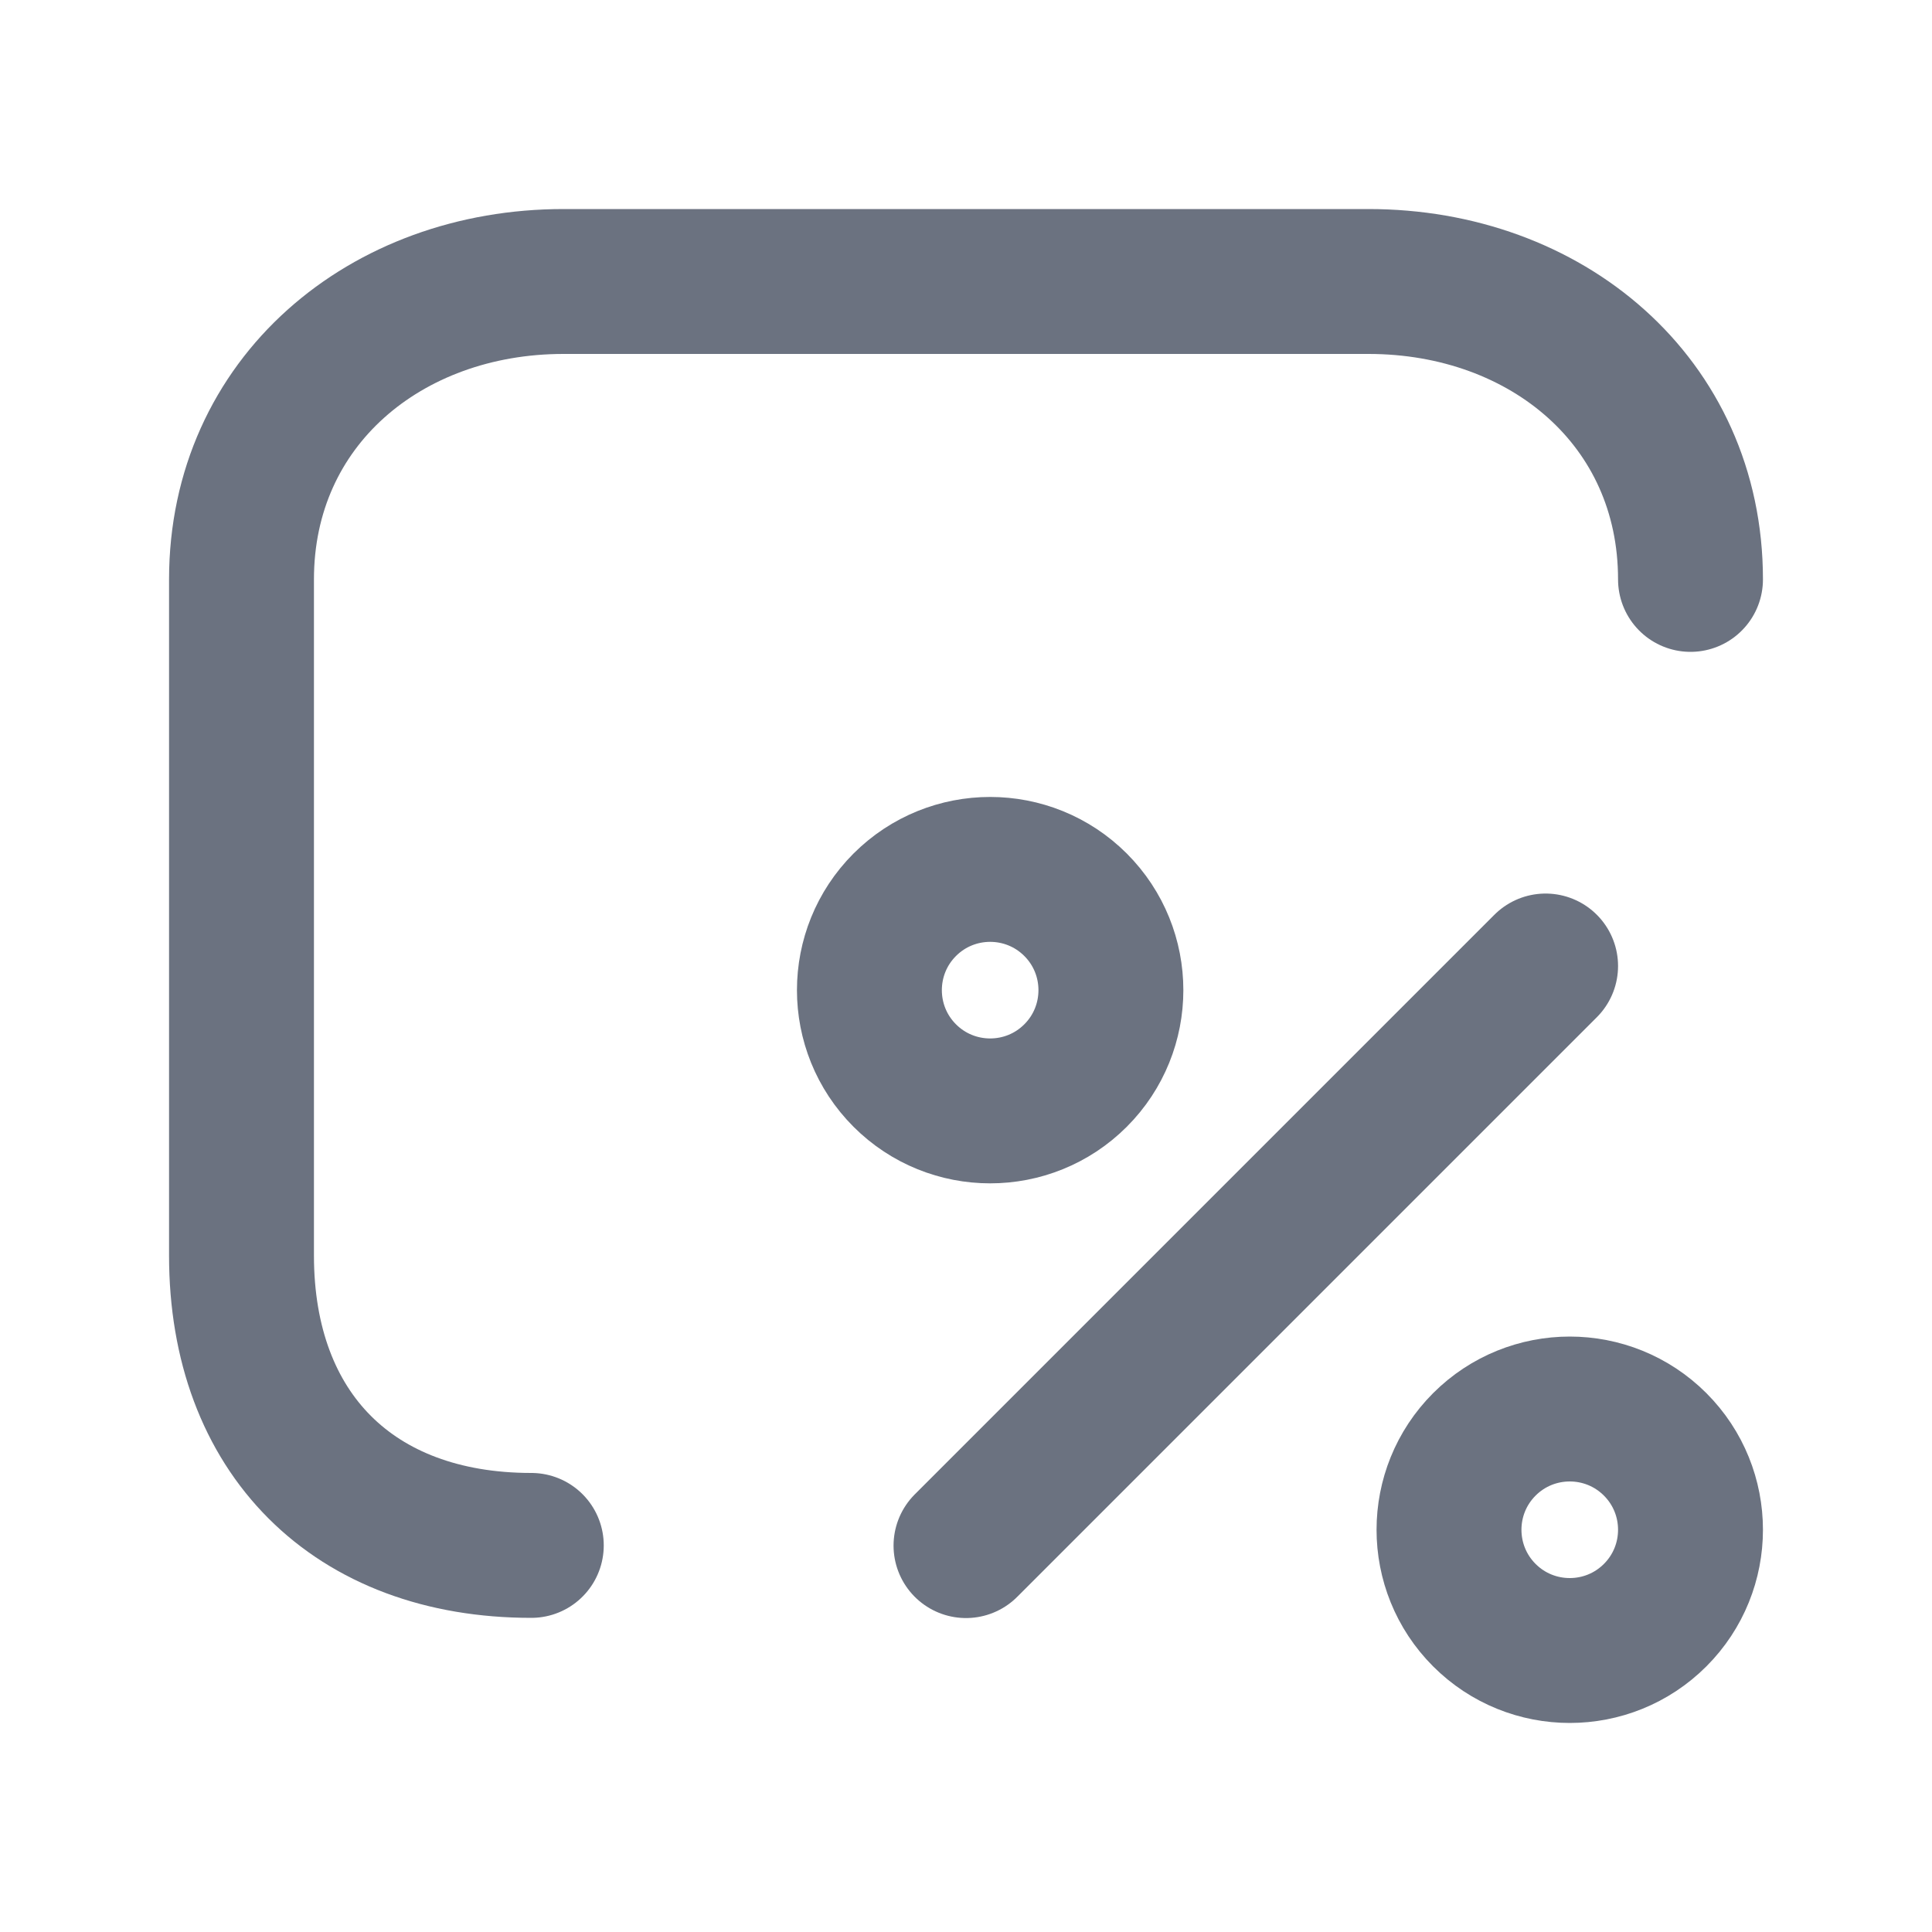
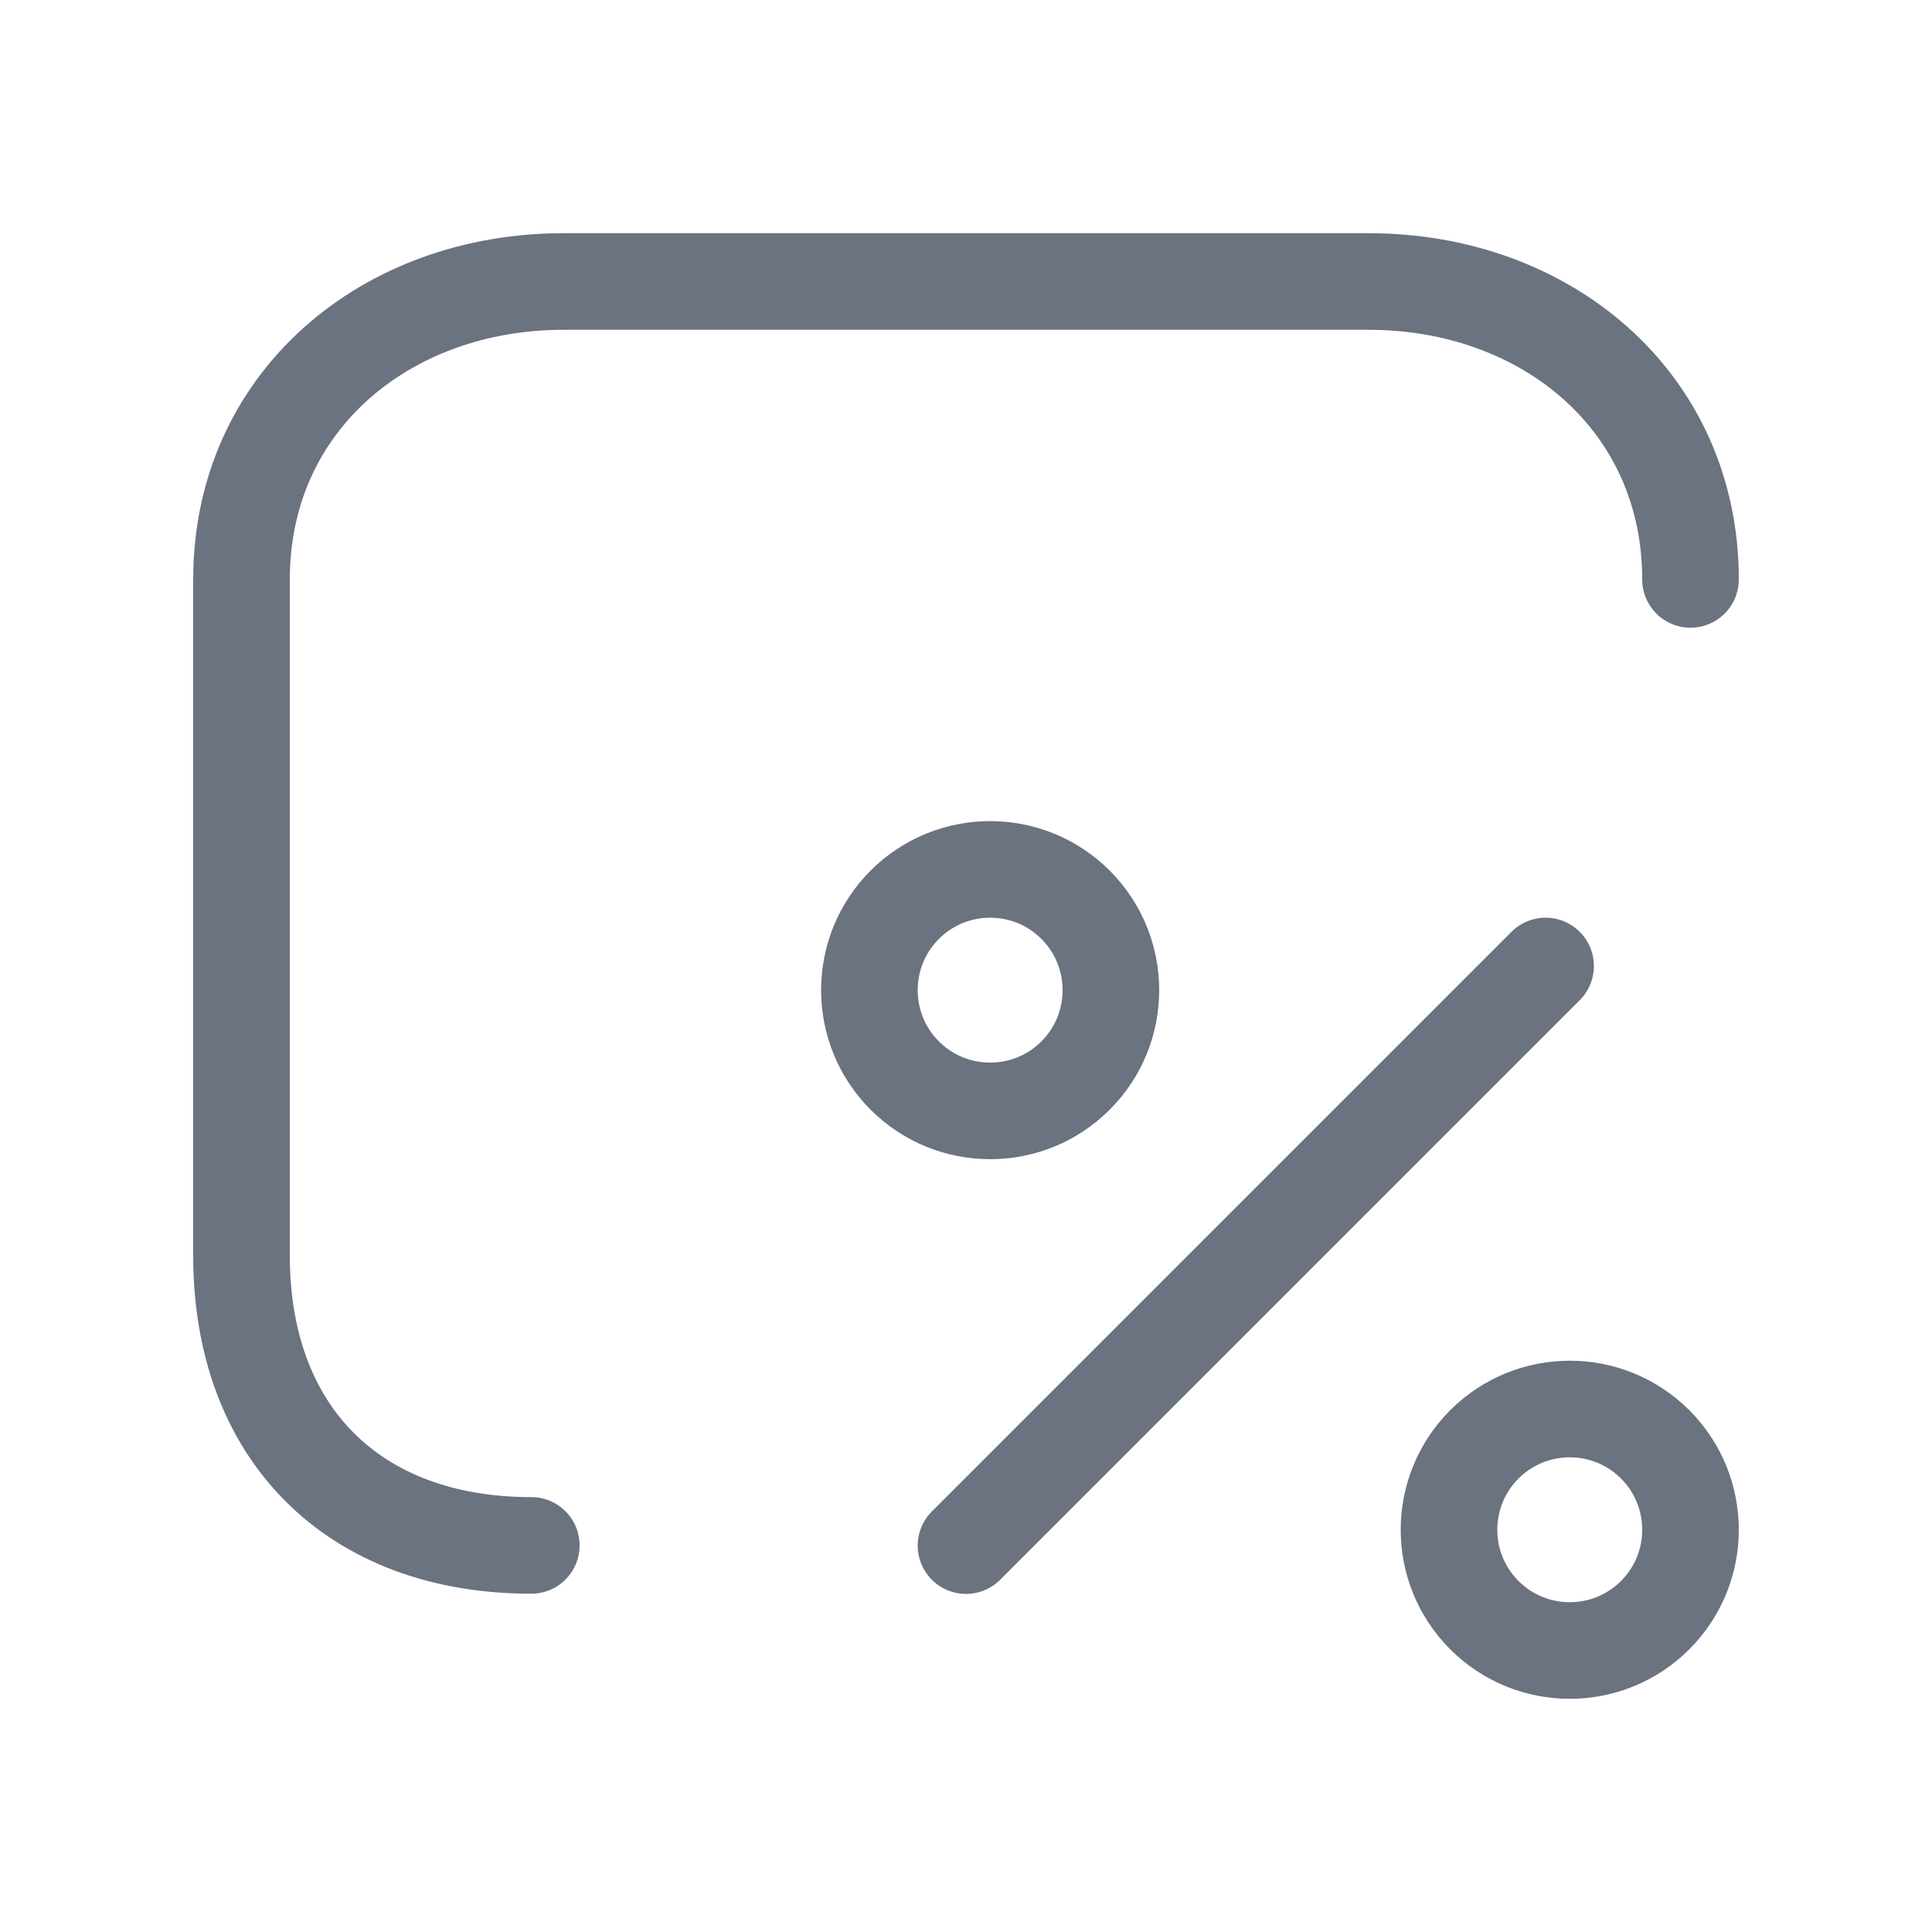
<svg xmlns="http://www.w3.org/2000/svg" width="20" height="20" viewBox="0 0 20 20" fill="none">
-   <path d="M10 16L16 10" stroke="#6B7280" stroke-width="1.5" stroke-linecap="round" stroke-linejoin="round" />
-   <path d="M11.134 9.366C11.622 9.854 11.622 10.646 11.134 11.134C10.646 11.622 9.854 11.622 9.366 11.134C8.878 10.646 8.878 9.854 9.366 9.366C9.854 8.878 10.646 8.878 11.134 9.366Z" stroke="#6B7280" stroke-width="1.5" stroke-linecap="round" stroke-linejoin="round" />
-   <path d="M17.134 14.952C17.622 15.44 17.622 16.232 17.134 16.72C16.646 17.208 15.854 17.208 15.366 16.72C14.878 16.232 14.878 15.44 15.366 14.952C15.854 14.464 16.646 14.464 17.134 14.952Z" stroke="#6B7280" stroke-width="1.5" stroke-linecap="round" stroke-linejoin="round" />
-   <path d="M5.5 15.998C3.659 15.998 2.5 14.838 2.5 12.998V5.998C2.5 4.157 3.993 2.914 5.833 2.914H14.167C16.008 2.914 17.5 4.157 17.5 5.998" stroke="#6B7280" stroke-width="1.5" stroke-linecap="round" stroke-linejoin="round" />
+   <path d="M10 16L16 10" stroke="#6B7280" strokeWidth="1.5" stroke-linecap="round" stroke-linejoin="round" />
+   <path d="M11.134 9.366C11.622 9.854 11.622 10.646 11.134 11.134C10.646 11.622 9.854 11.622 9.366 11.134C8.878 10.646 8.878 9.854 9.366 9.366C9.854 8.878 10.646 8.878 11.134 9.366Z" stroke="#6B7280" strokeWidth="1.5" stroke-linecap="round" stroke-linejoin="round" />
+   <path d="M17.134 14.952C17.622 15.44 17.622 16.232 17.134 16.72C16.646 17.208 15.854 17.208 15.366 16.72C14.878 16.232 14.878 15.44 15.366 14.952C15.854 14.464 16.646 14.464 17.134 14.952Z" stroke="#6B7280" strokeWidth="1.5" stroke-linecap="round" stroke-linejoin="round" />
+   <path d="M5.5 15.998C3.659 15.998 2.5 14.838 2.5 12.998V5.998C2.5 4.157 3.993 2.914 5.833 2.914H14.167C16.008 2.914 17.5 4.157 17.5 5.998" stroke="#6B7280" strokeWidth="1.5" stroke-linecap="round" stroke-linejoin="round" />
</svg>
